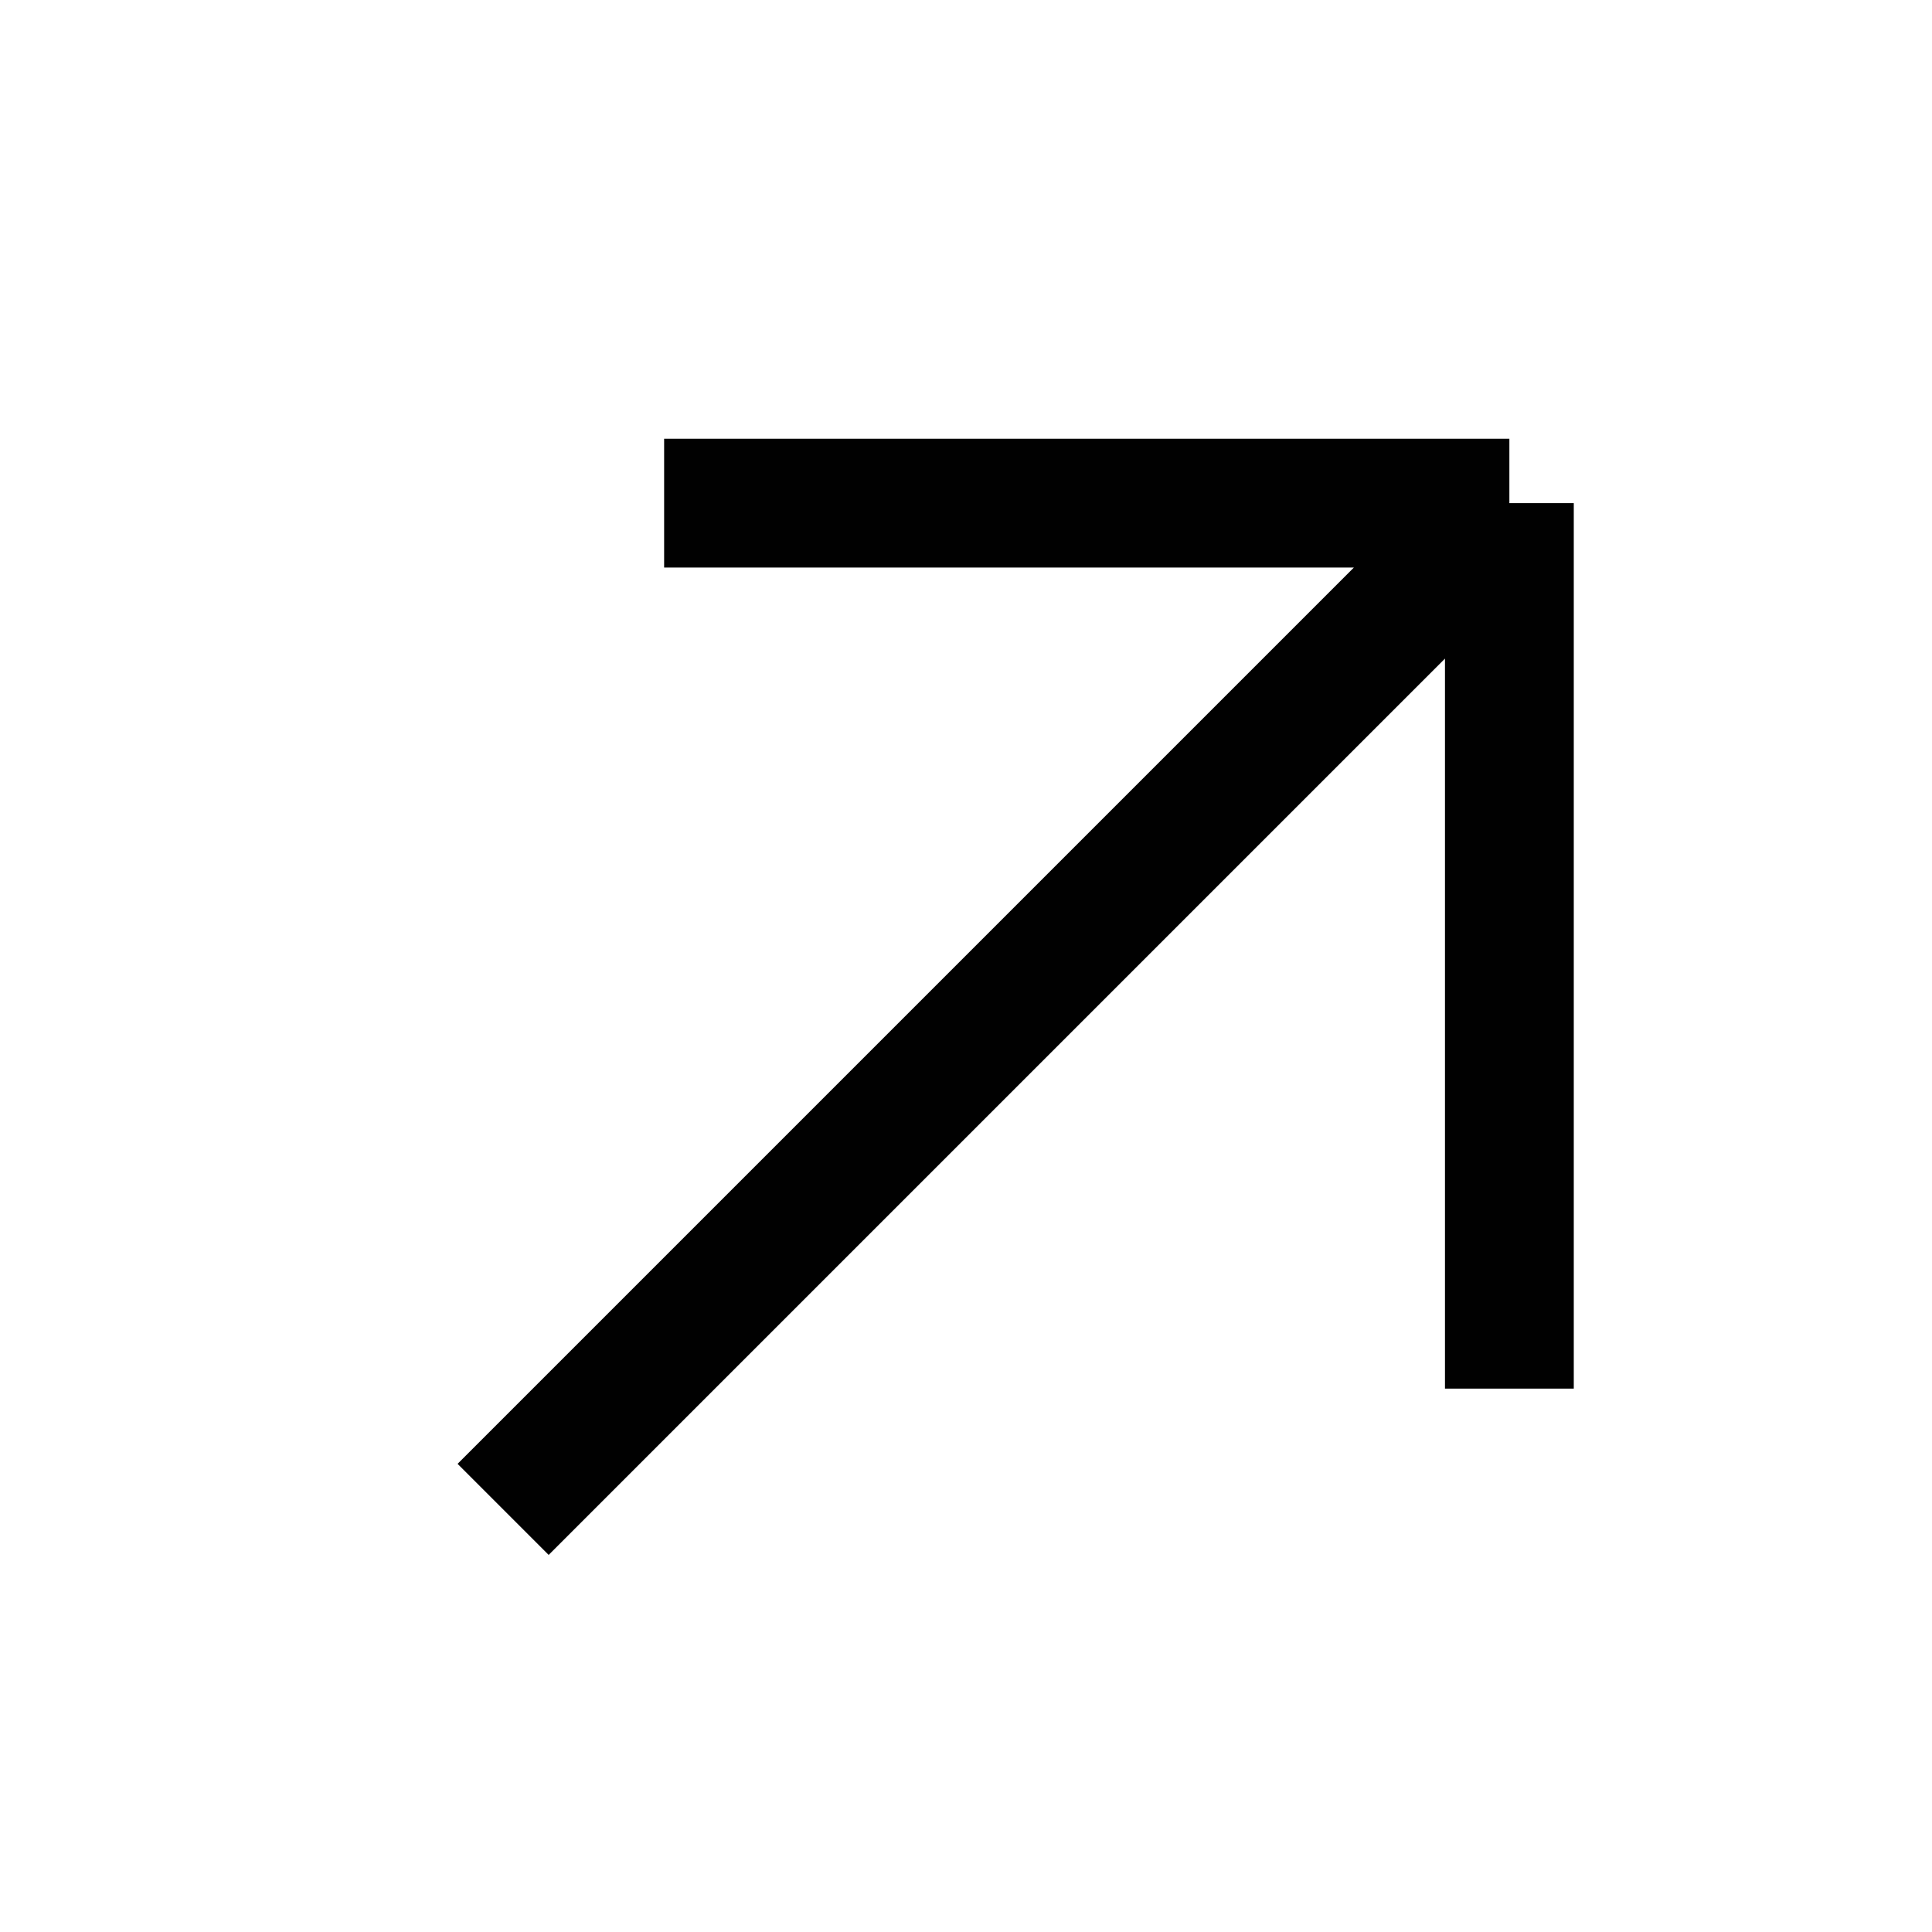
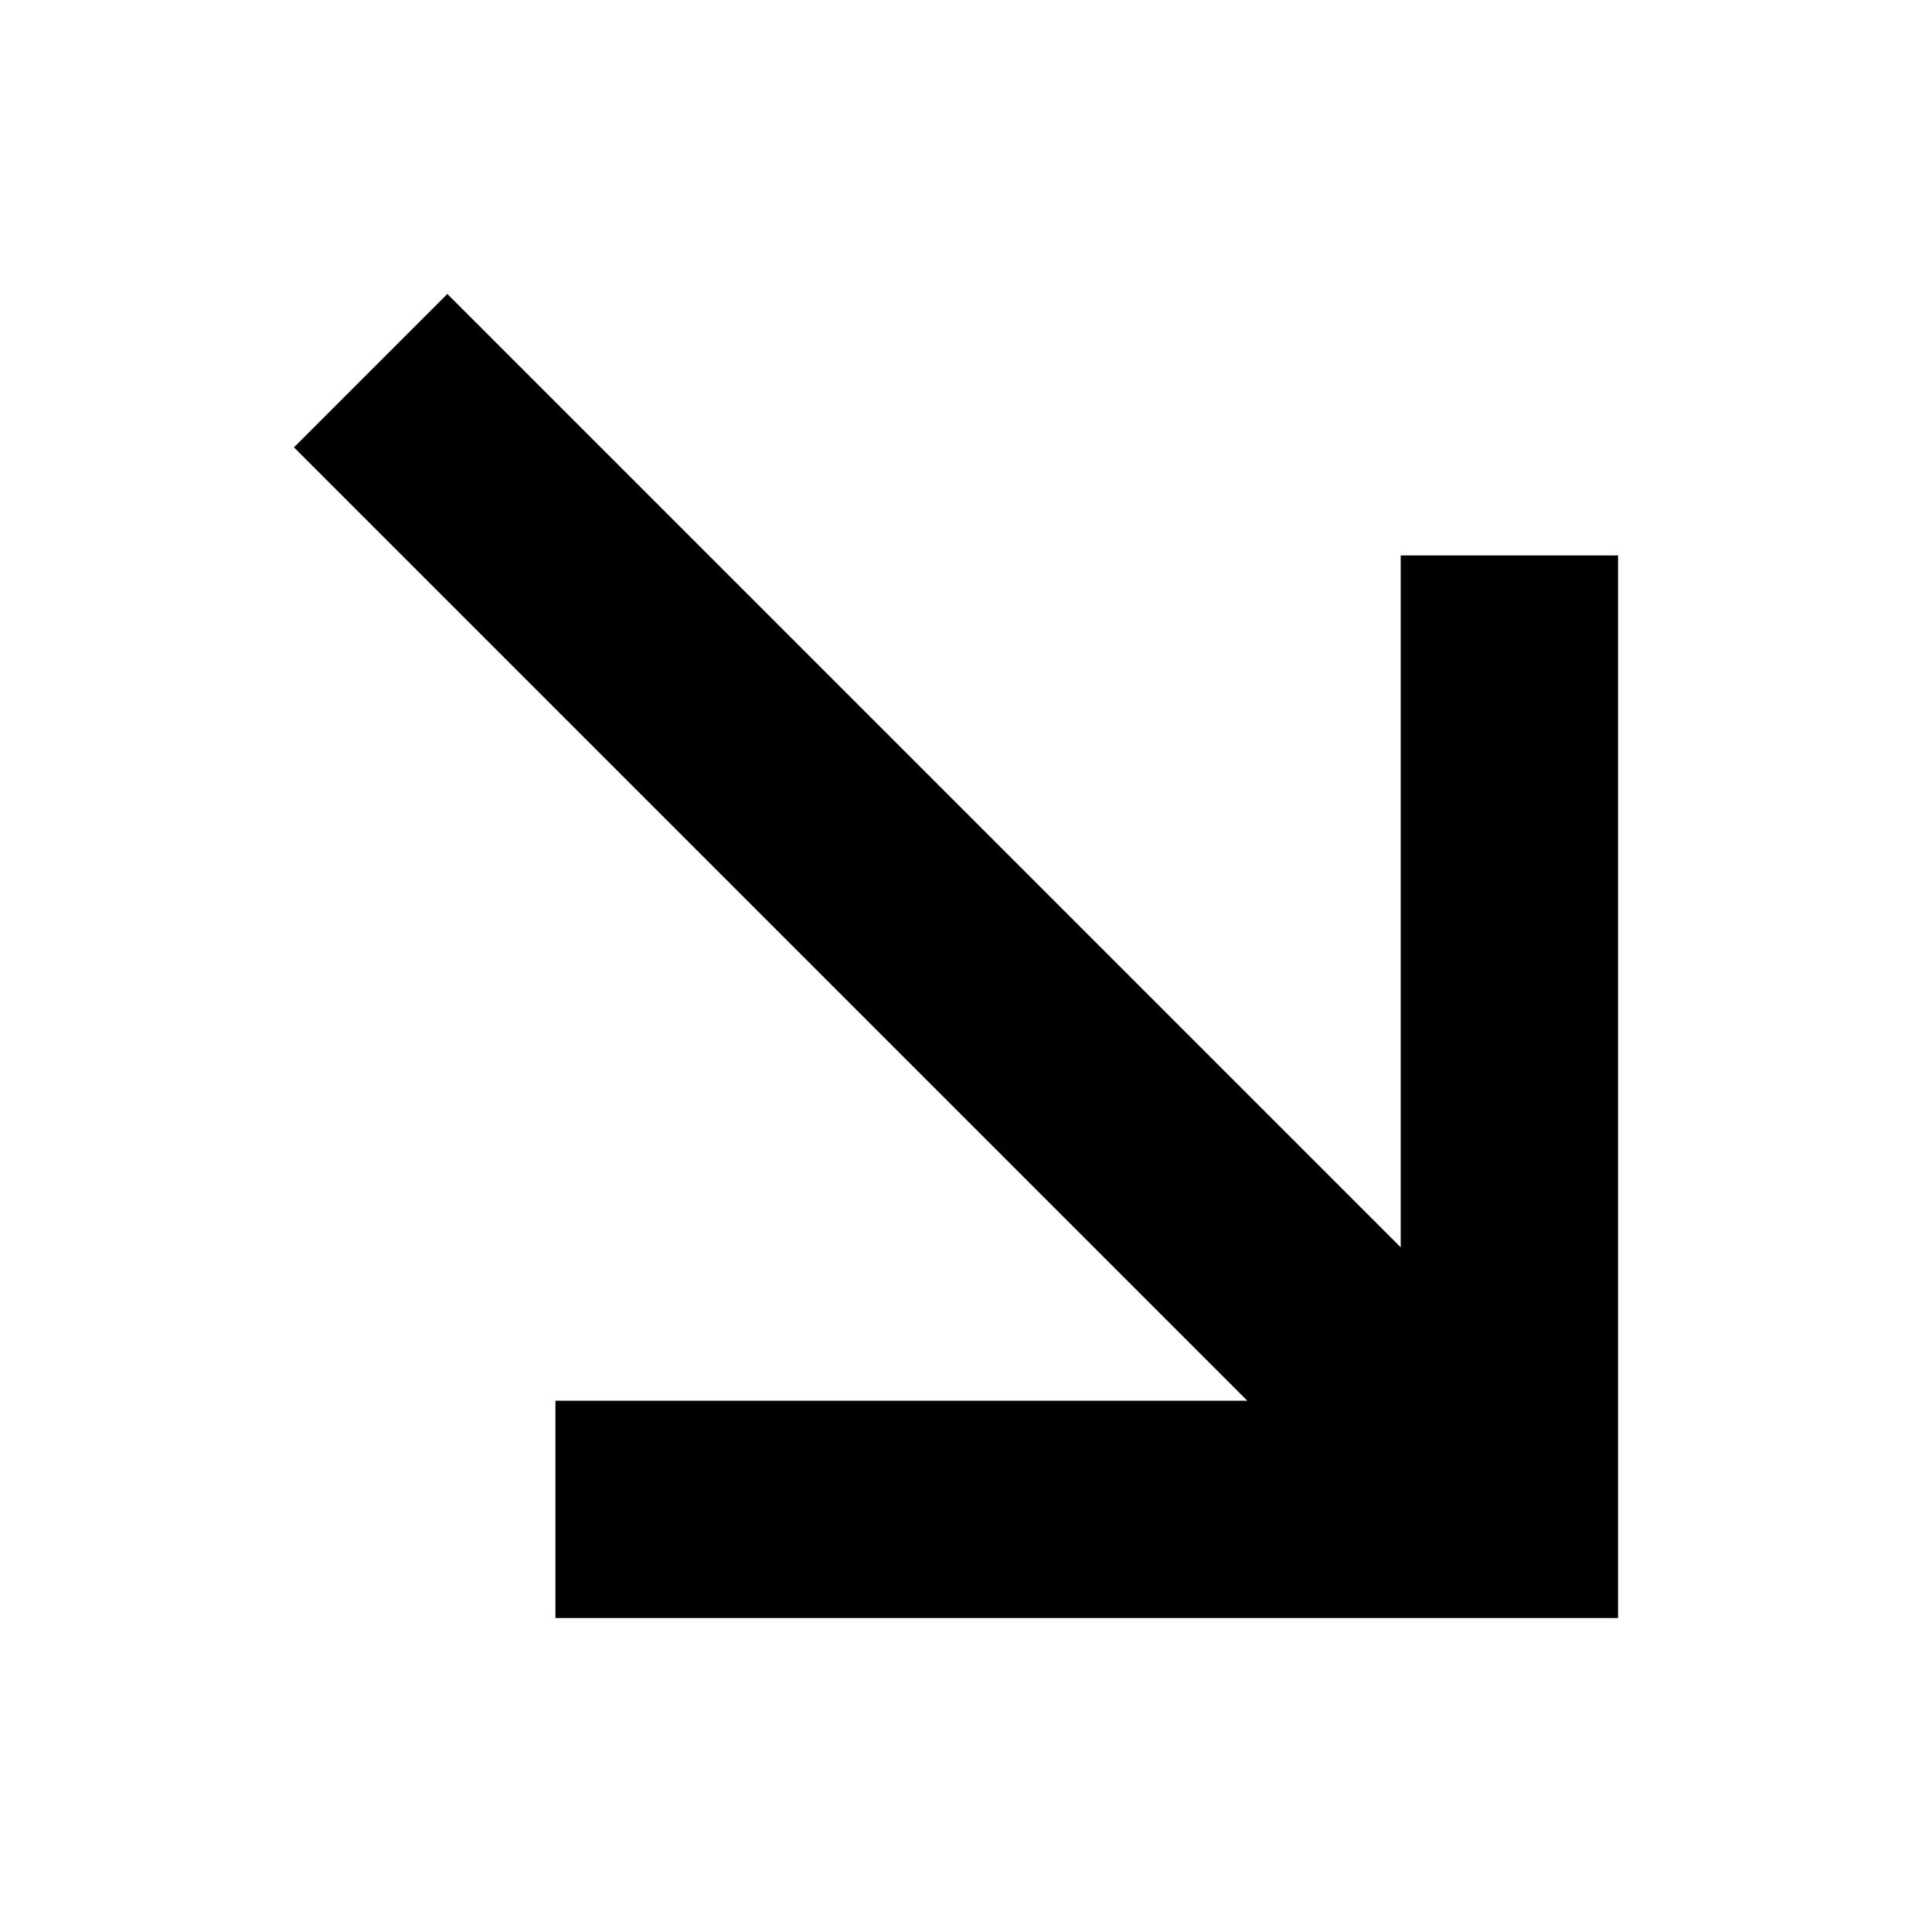
- <svg xmlns="http://www.w3.org/2000/svg" width="60" height="60" viewBox="0 0 60 60" fill="none">
-   <path d="M46.875 43.125V15.625M46.875 15.625H20.625M46.875 15.625L15.625 46.875" stroke="#010101" stroke-width="4" />
+ <svg xmlns="http://www.w3.org/2000/svg" width="40" height="40" viewBox="0 0 40 40" fill="none">
+   <path d="M12.5 32.5V30H28.238L7.5 9.262L9.262 7.5L30 28.238V12.5H32.5V32.5H12.5Z" fill="black" stroke="black" stroke-width="2" />
</svg>
